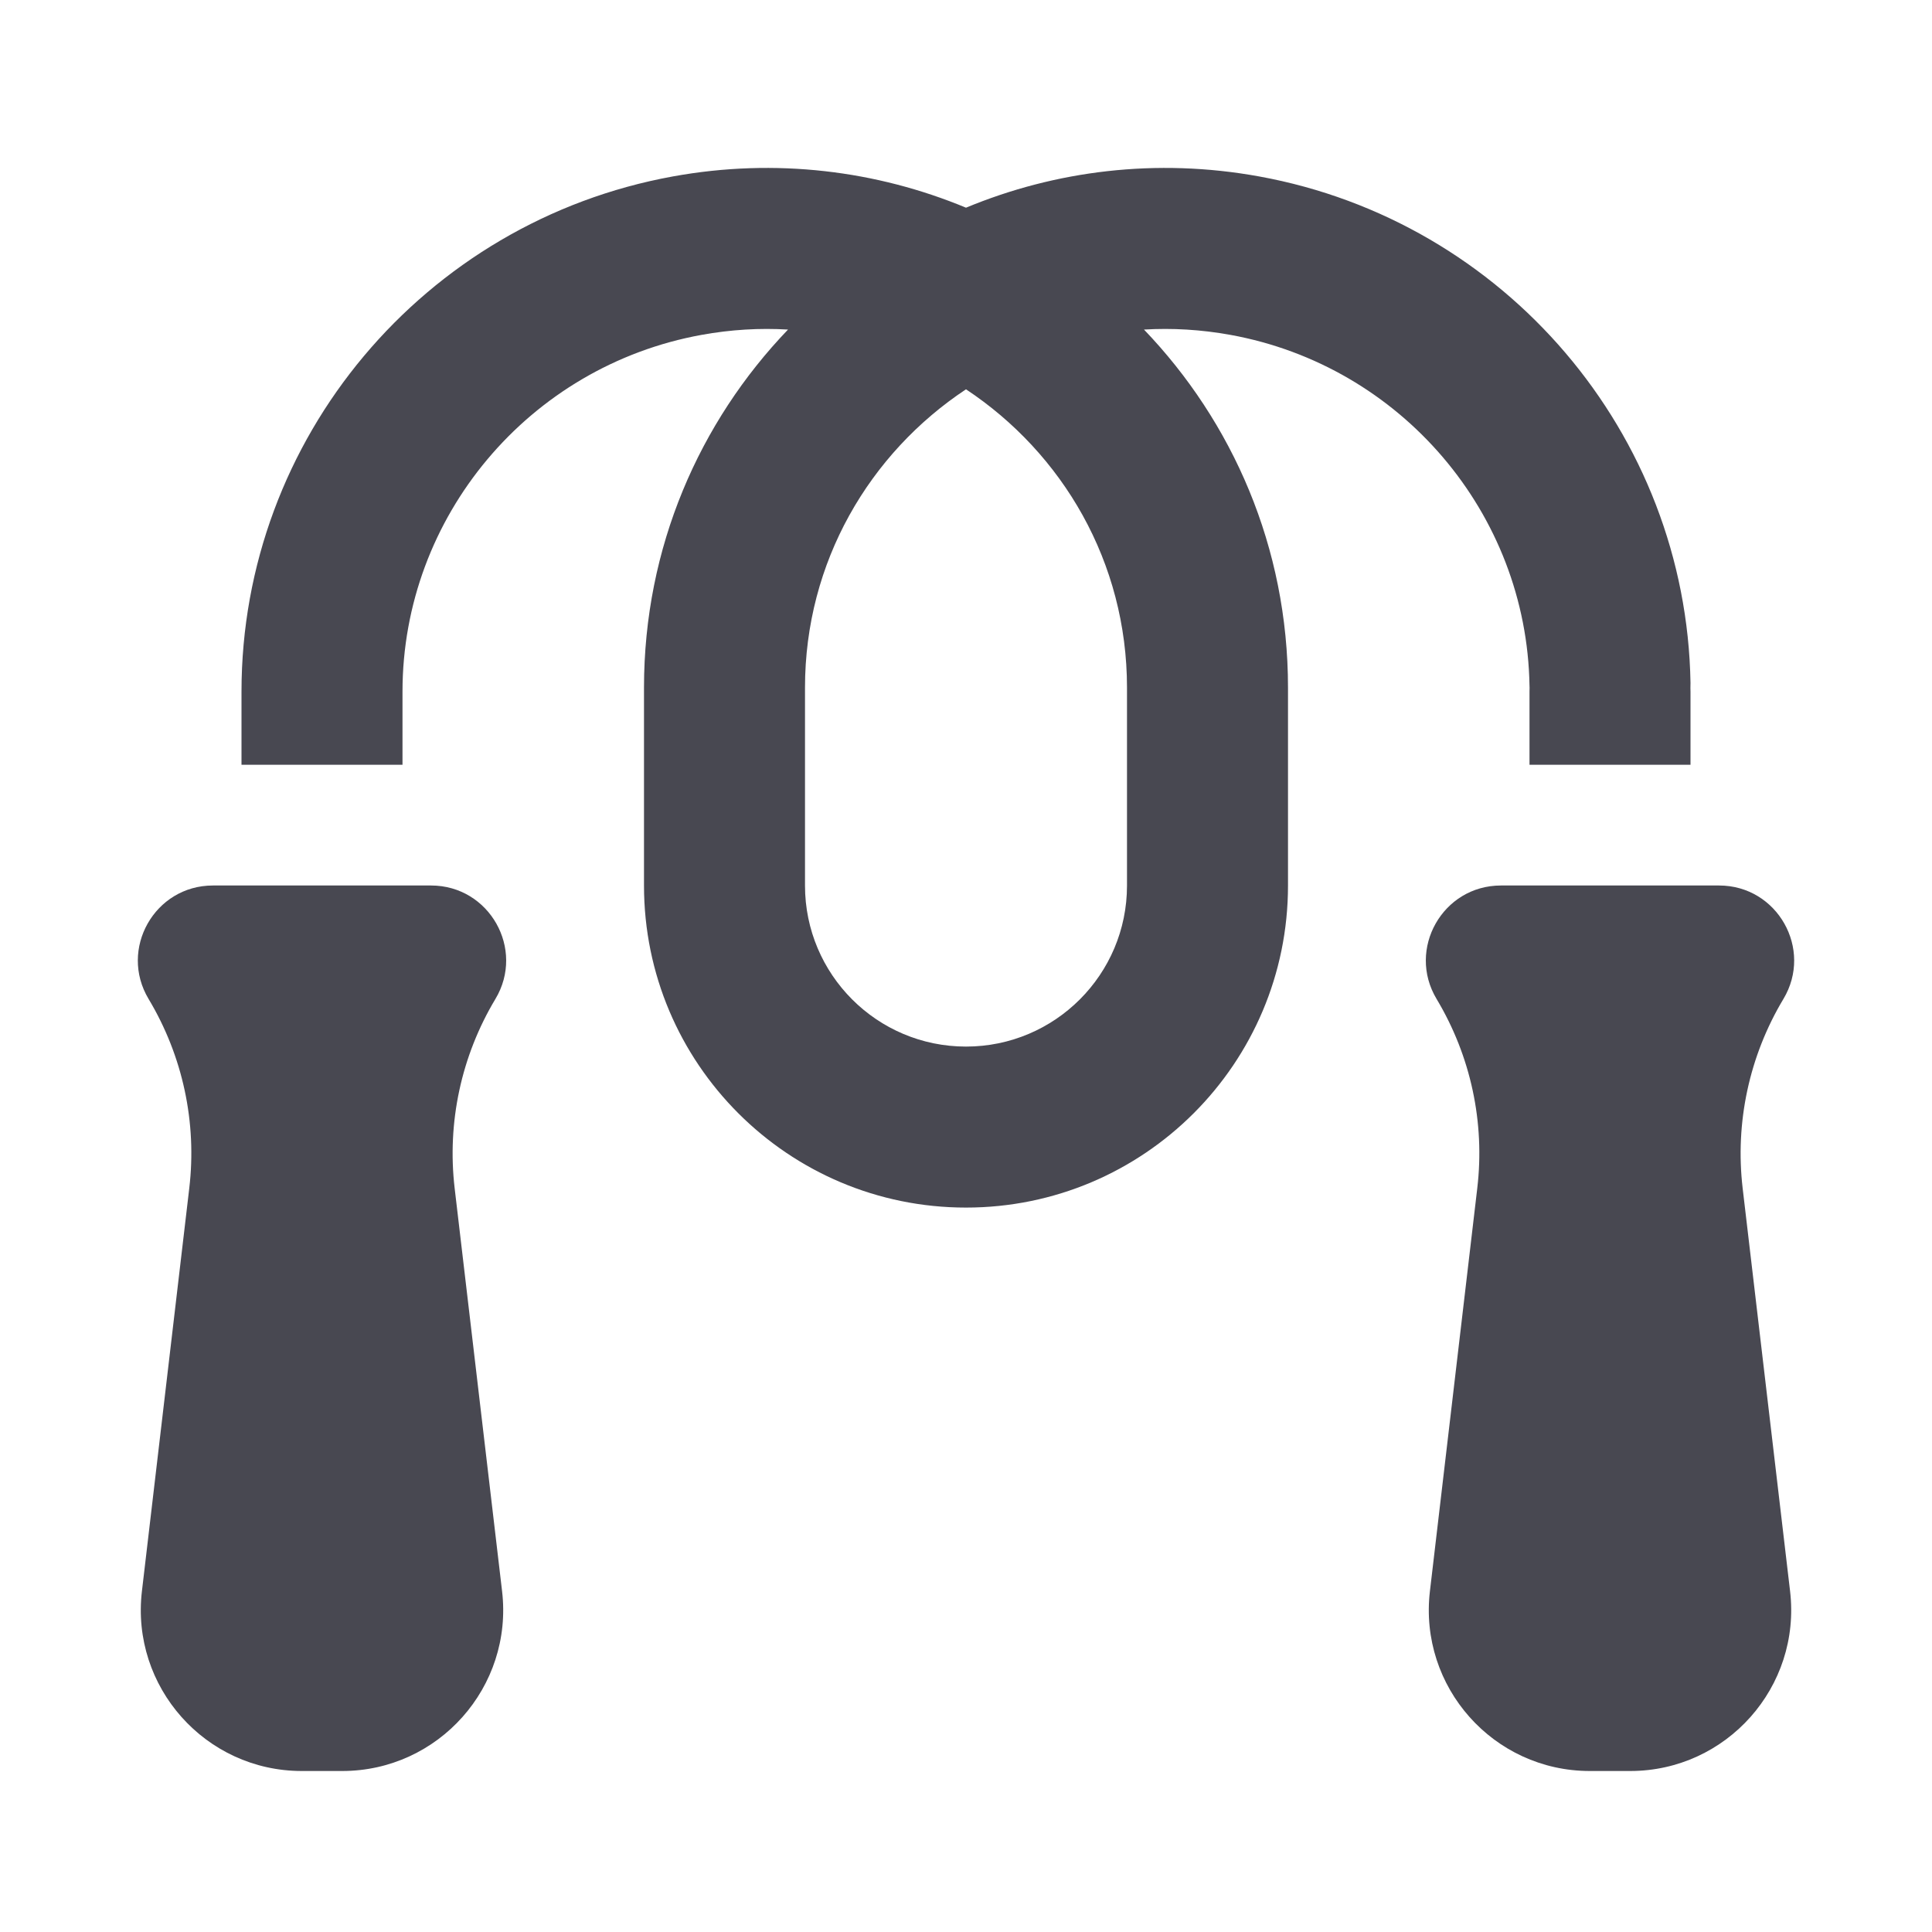
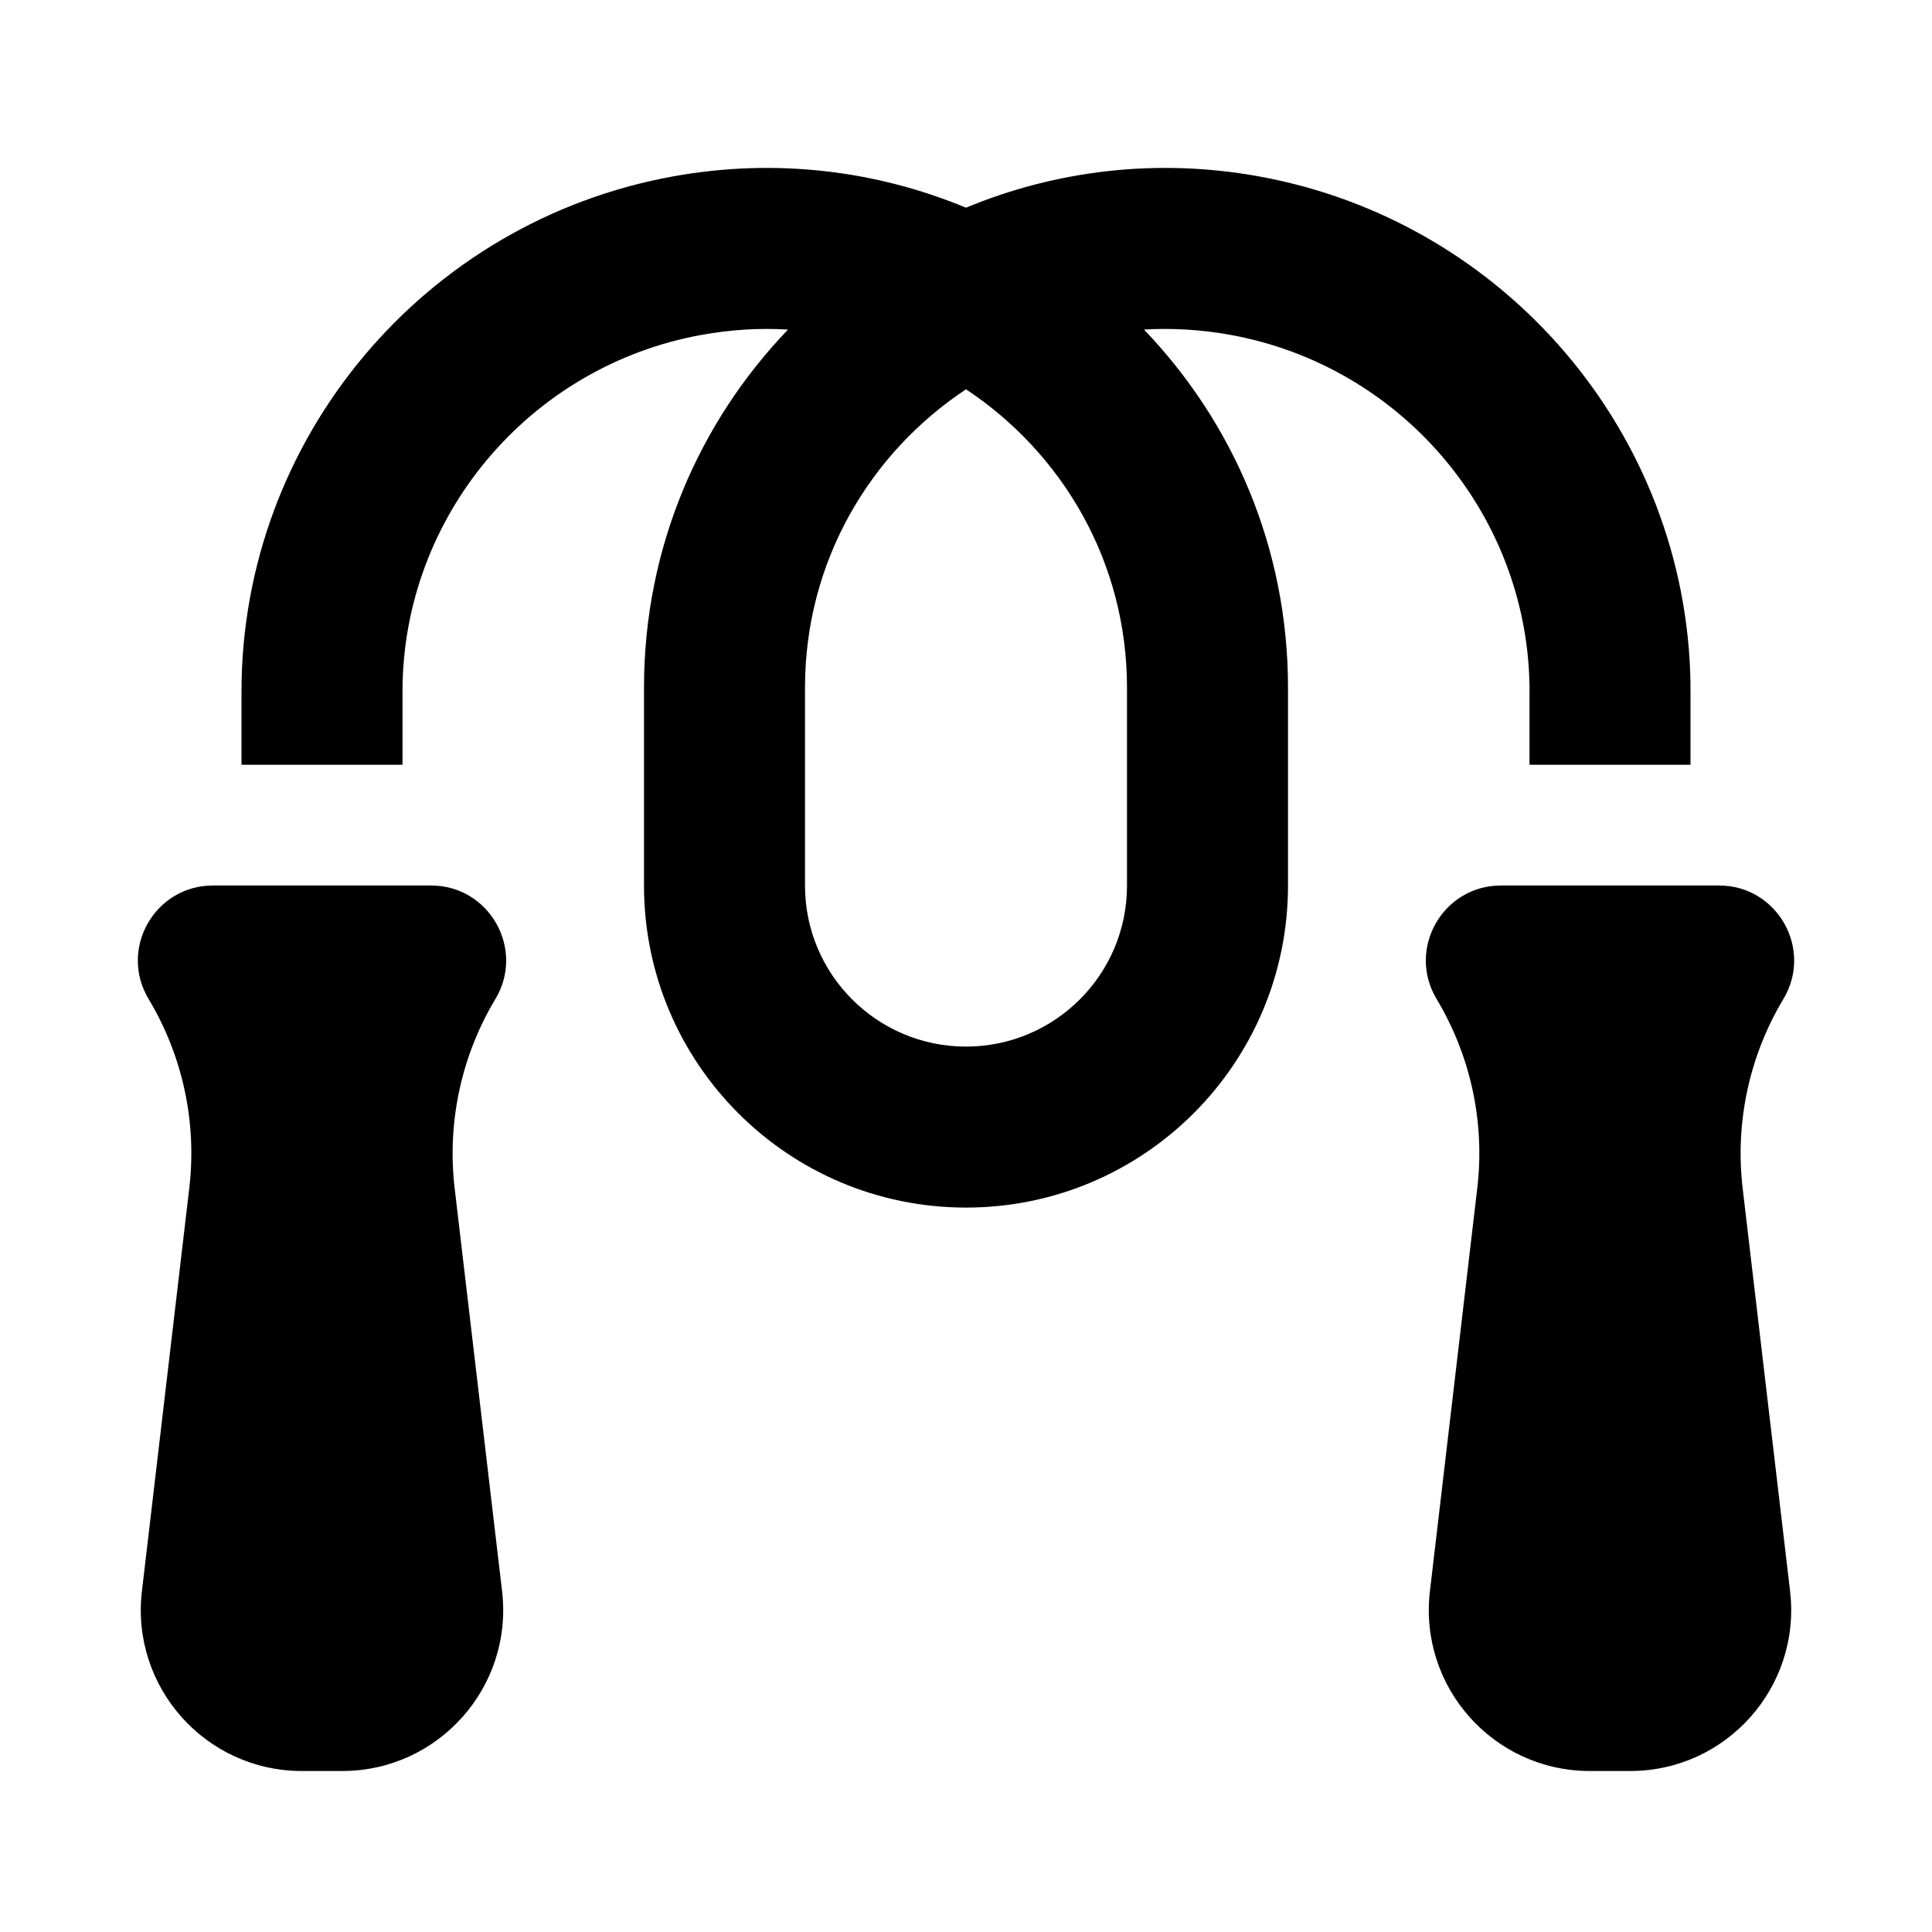
- <svg xmlns="http://www.w3.org/2000/svg" width="24" height="24" viewBox="0 0 24 24" fill="none">
-   <path fill-rule="evenodd" clip-rule="evenodd" d="M14.211 4.094C14.562 4.073 14.921 4.094 15.285 4.16C17.405 4.545 18.965 6.378 19 8.516C19 8.525 19.001 8.534 19.001 8.543C19 8.559 19 8.575 19 8.591V9.5H21V8.591C21 8.576 21 8.562 20.999 8.547C21 8.526 21 8.505 21 8.484C20.949 5.384 18.694 2.747 15.643 2.192C14.362 1.959 13.108 2.12 12 2.58C10.892 2.12 9.638 1.959 8.357 2.192C5.271 2.753 3 5.445 3 8.591V9.5H5V8.591C5 6.42 6.571 4.549 8.715 4.16C9.078 4.094 9.438 4.073 9.789 4.094C8.69 5.24 8 6.797 8 8.541C8 8.541 8 8.542 8 8.542V11.001C8 13.21 9.791 15.001 12 15.001C14.209 15.001 16 13.21 16 11.001V8.542C16 6.797 15.31 5.24 14.211 4.094ZM12 4.836C10.802 5.63 10 6.981 10 8.541C10 8.541 10 8.542 10 8.542V11.001C10 12.105 10.895 13.001 12 13.001C13.105 13.001 14 12.105 14 11.001V8.542C14 6.981 13.198 5.63 12 4.836ZM2.645 11C1.921 11 1.474 11.79 1.846 12.41C2.27 13.117 2.448 13.944 2.351 14.762L1.763 19.766C1.623 20.955 2.552 22 3.749 22H4.251C5.448 22 6.377 20.955 6.237 19.766L5.648 14.762C5.552 13.944 5.73 13.117 6.154 12.41C6.526 11.79 6.079 11 5.355 11H2.645ZM18.645 11C17.921 11 17.474 11.79 17.846 12.41C18.27 13.117 18.448 13.944 18.351 14.762L17.763 19.766C17.623 20.955 18.552 22 19.749 22H20.251C21.448 22 22.377 20.955 22.237 19.766L21.648 14.762C21.552 13.944 21.73 13.117 22.154 12.41C22.526 11.79 22.079 11 21.355 11H18.645Z" fill="#484851" />
+ <svg xmlns="http://www.w3.org/2000/svg" width="24" height="24" viewBox="0 0 24 24" fill="currentColor">
+   <path fill-rule="evenodd" clip-rule="evenodd" d="M14.211 4.094C14.562 4.073 14.921 4.094 15.285 4.16C17.405 4.545 18.965 6.378 19 8.516C19 8.525 19.001 8.534 19.001 8.543C19 8.559 19 8.575 19 8.591V9.5H21V8.591C21 8.576 21 8.562 20.999 8.547C21 8.526 21 8.505 21 8.484C20.949 5.384 18.694 2.747 15.643 2.192C14.362 1.959 13.108 2.12 12 2.58C10.892 2.12 9.638 1.959 8.357 2.192C5.271 2.753 3 5.445 3 8.591V9.5H5V8.591C5 6.42 6.571 4.549 8.715 4.16C9.078 4.094 9.438 4.073 9.789 4.094C8.69 5.24 8 6.797 8 8.541C8 8.541 8 8.542 8 8.542V11.001C8 13.21 9.791 15.001 12 15.001C14.209 15.001 16 13.21 16 11.001V8.542C16 6.797 15.31 5.24 14.211 4.094ZM12 4.836C10.802 5.63 10 6.981 10 8.541C10 8.541 10 8.542 10 8.542V11.001C10 12.105 10.895 13.001 12 13.001C13.105 13.001 14 12.105 14 11.001V8.542C14 6.981 13.198 5.63 12 4.836ZM2.645 11C1.921 11 1.474 11.79 1.846 12.41C2.27 13.117 2.448 13.944 2.351 14.762L1.763 19.766C1.623 20.955 2.552 22 3.749 22H4.251C5.448 22 6.377 20.955 6.237 19.766L5.648 14.762C5.552 13.944 5.73 13.117 6.154 12.41C6.526 11.79 6.079 11 5.355 11H2.645ZM18.645 11C17.921 11 17.474 11.79 17.846 12.41C18.27 13.117 18.448 13.944 18.351 14.762L17.763 19.766C17.623 20.955 18.552 22 19.749 22H20.251C21.448 22 22.377 20.955 22.237 19.766L21.648 14.762C21.552 13.944 21.73 13.117 22.154 12.41C22.526 11.79 22.079 11 21.355 11H18.645Z" fill="currentColor" />
</svg>
